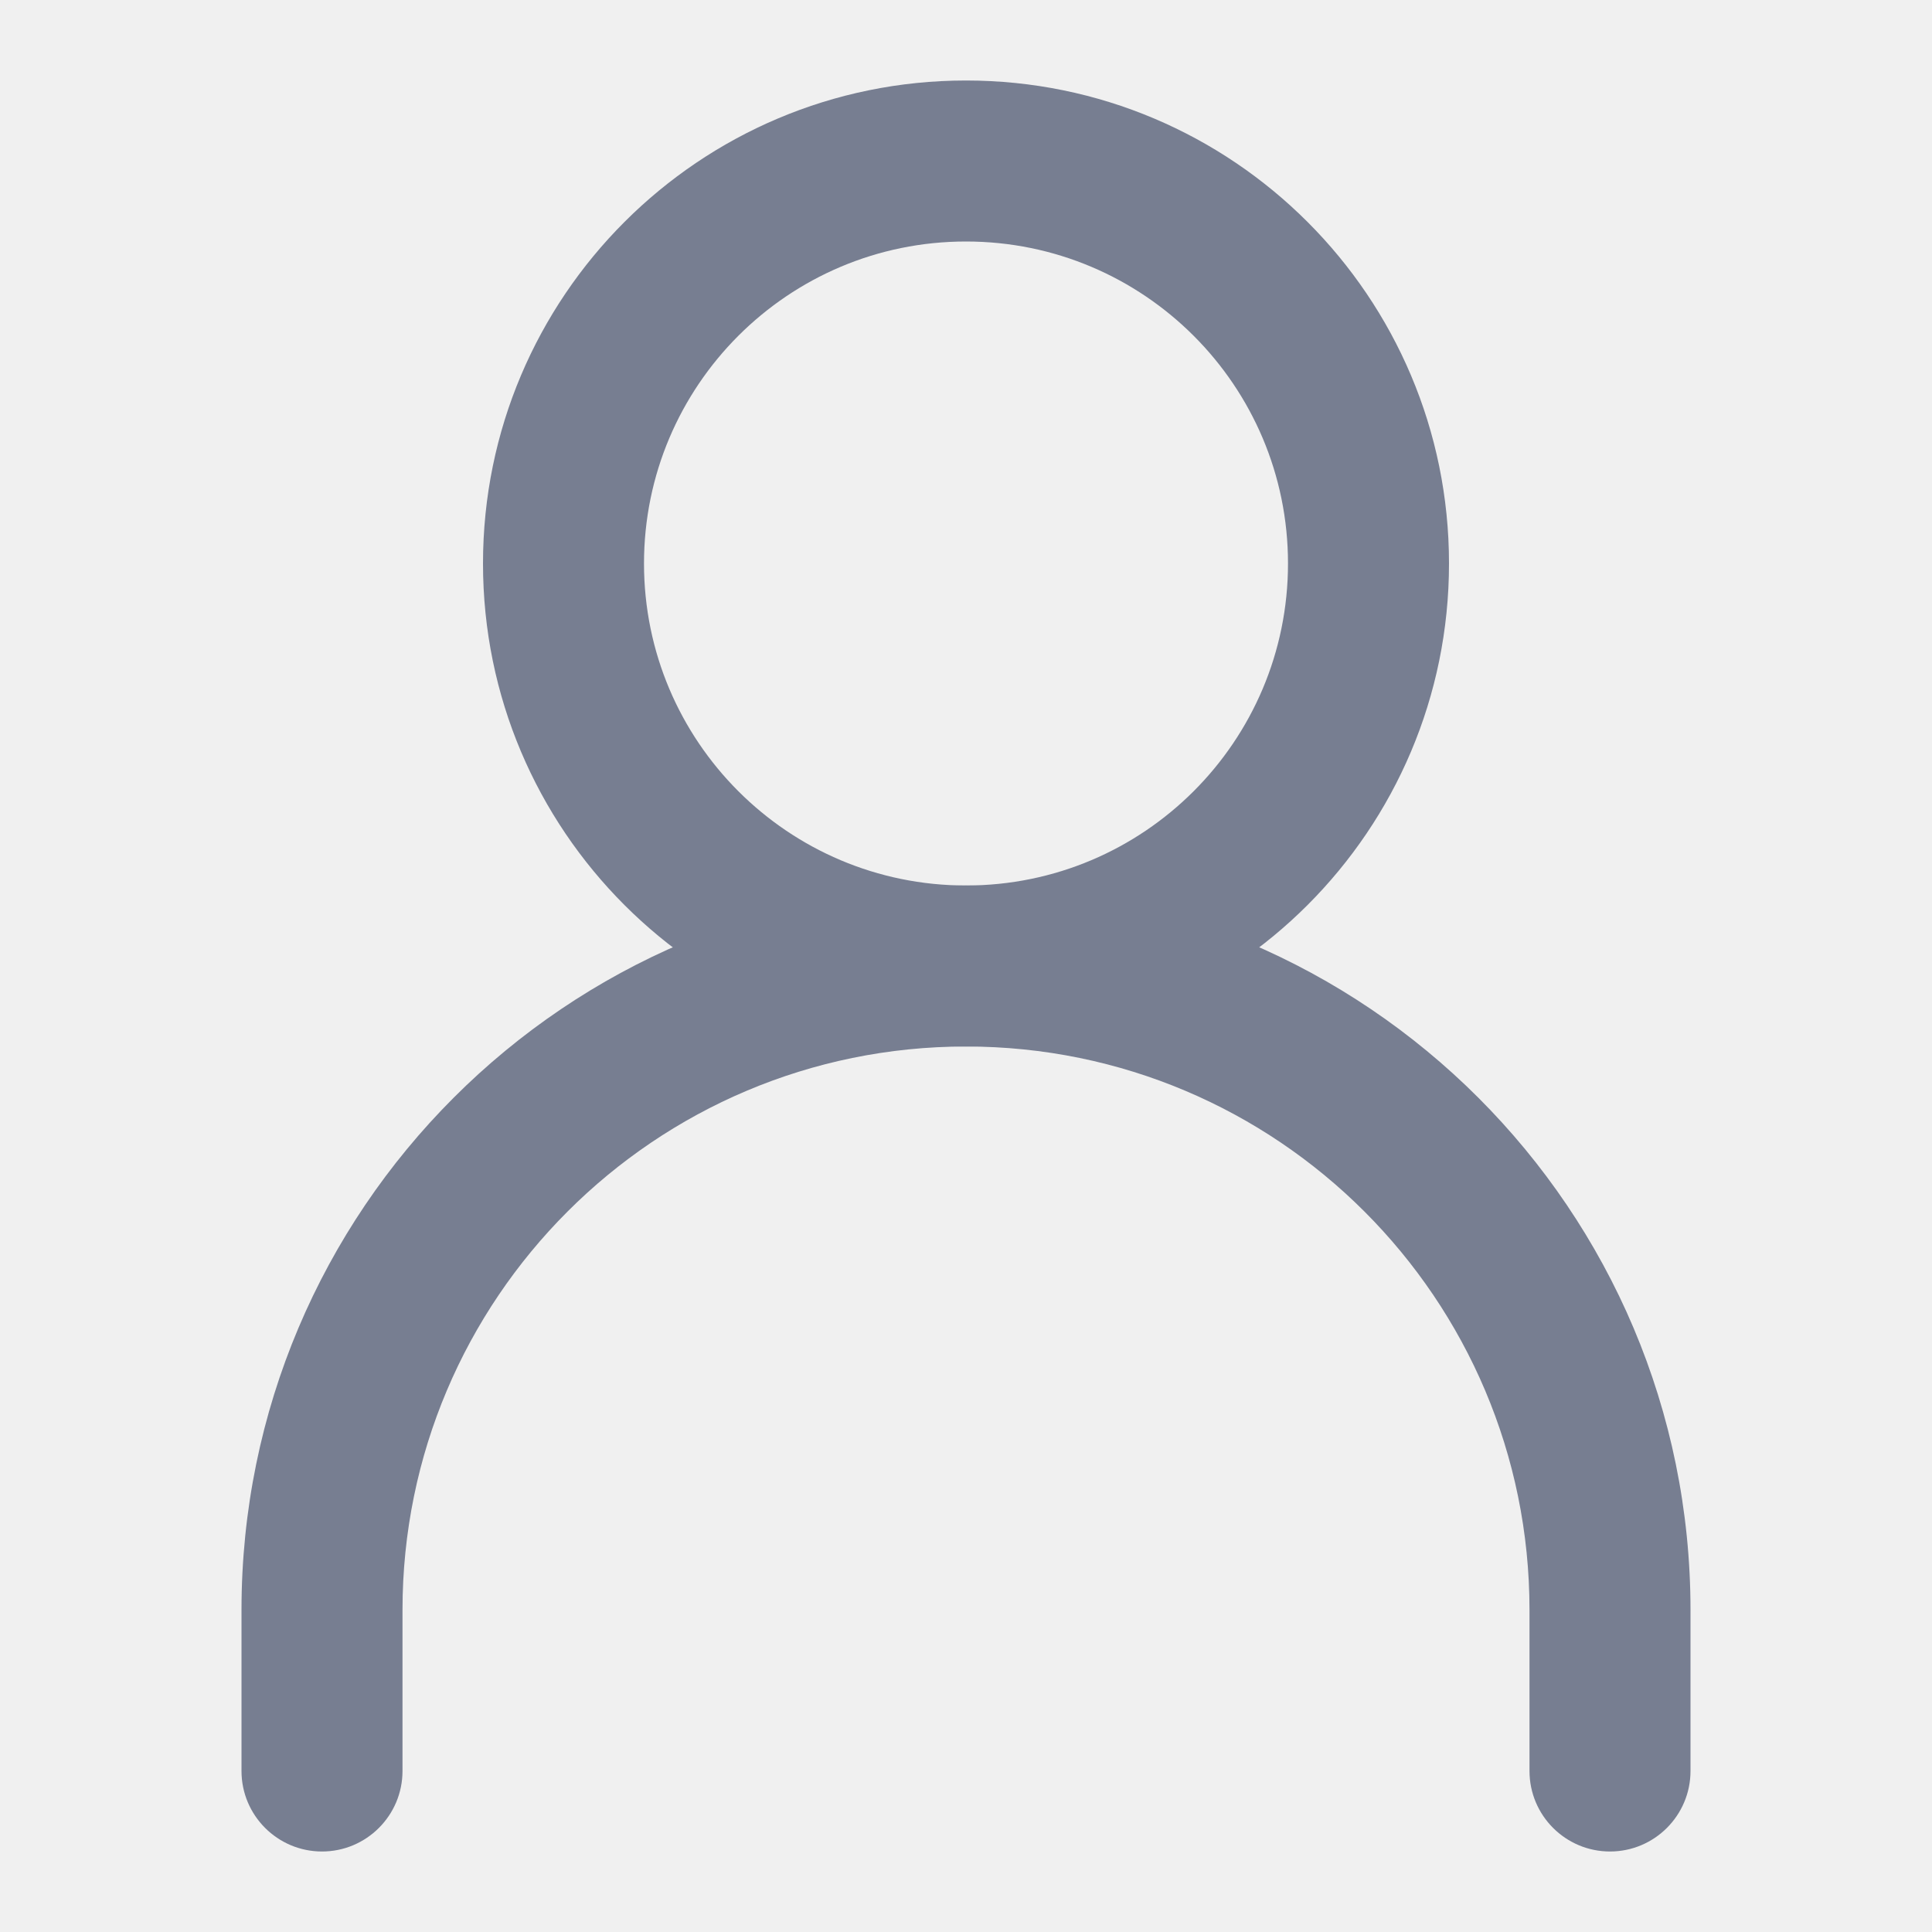
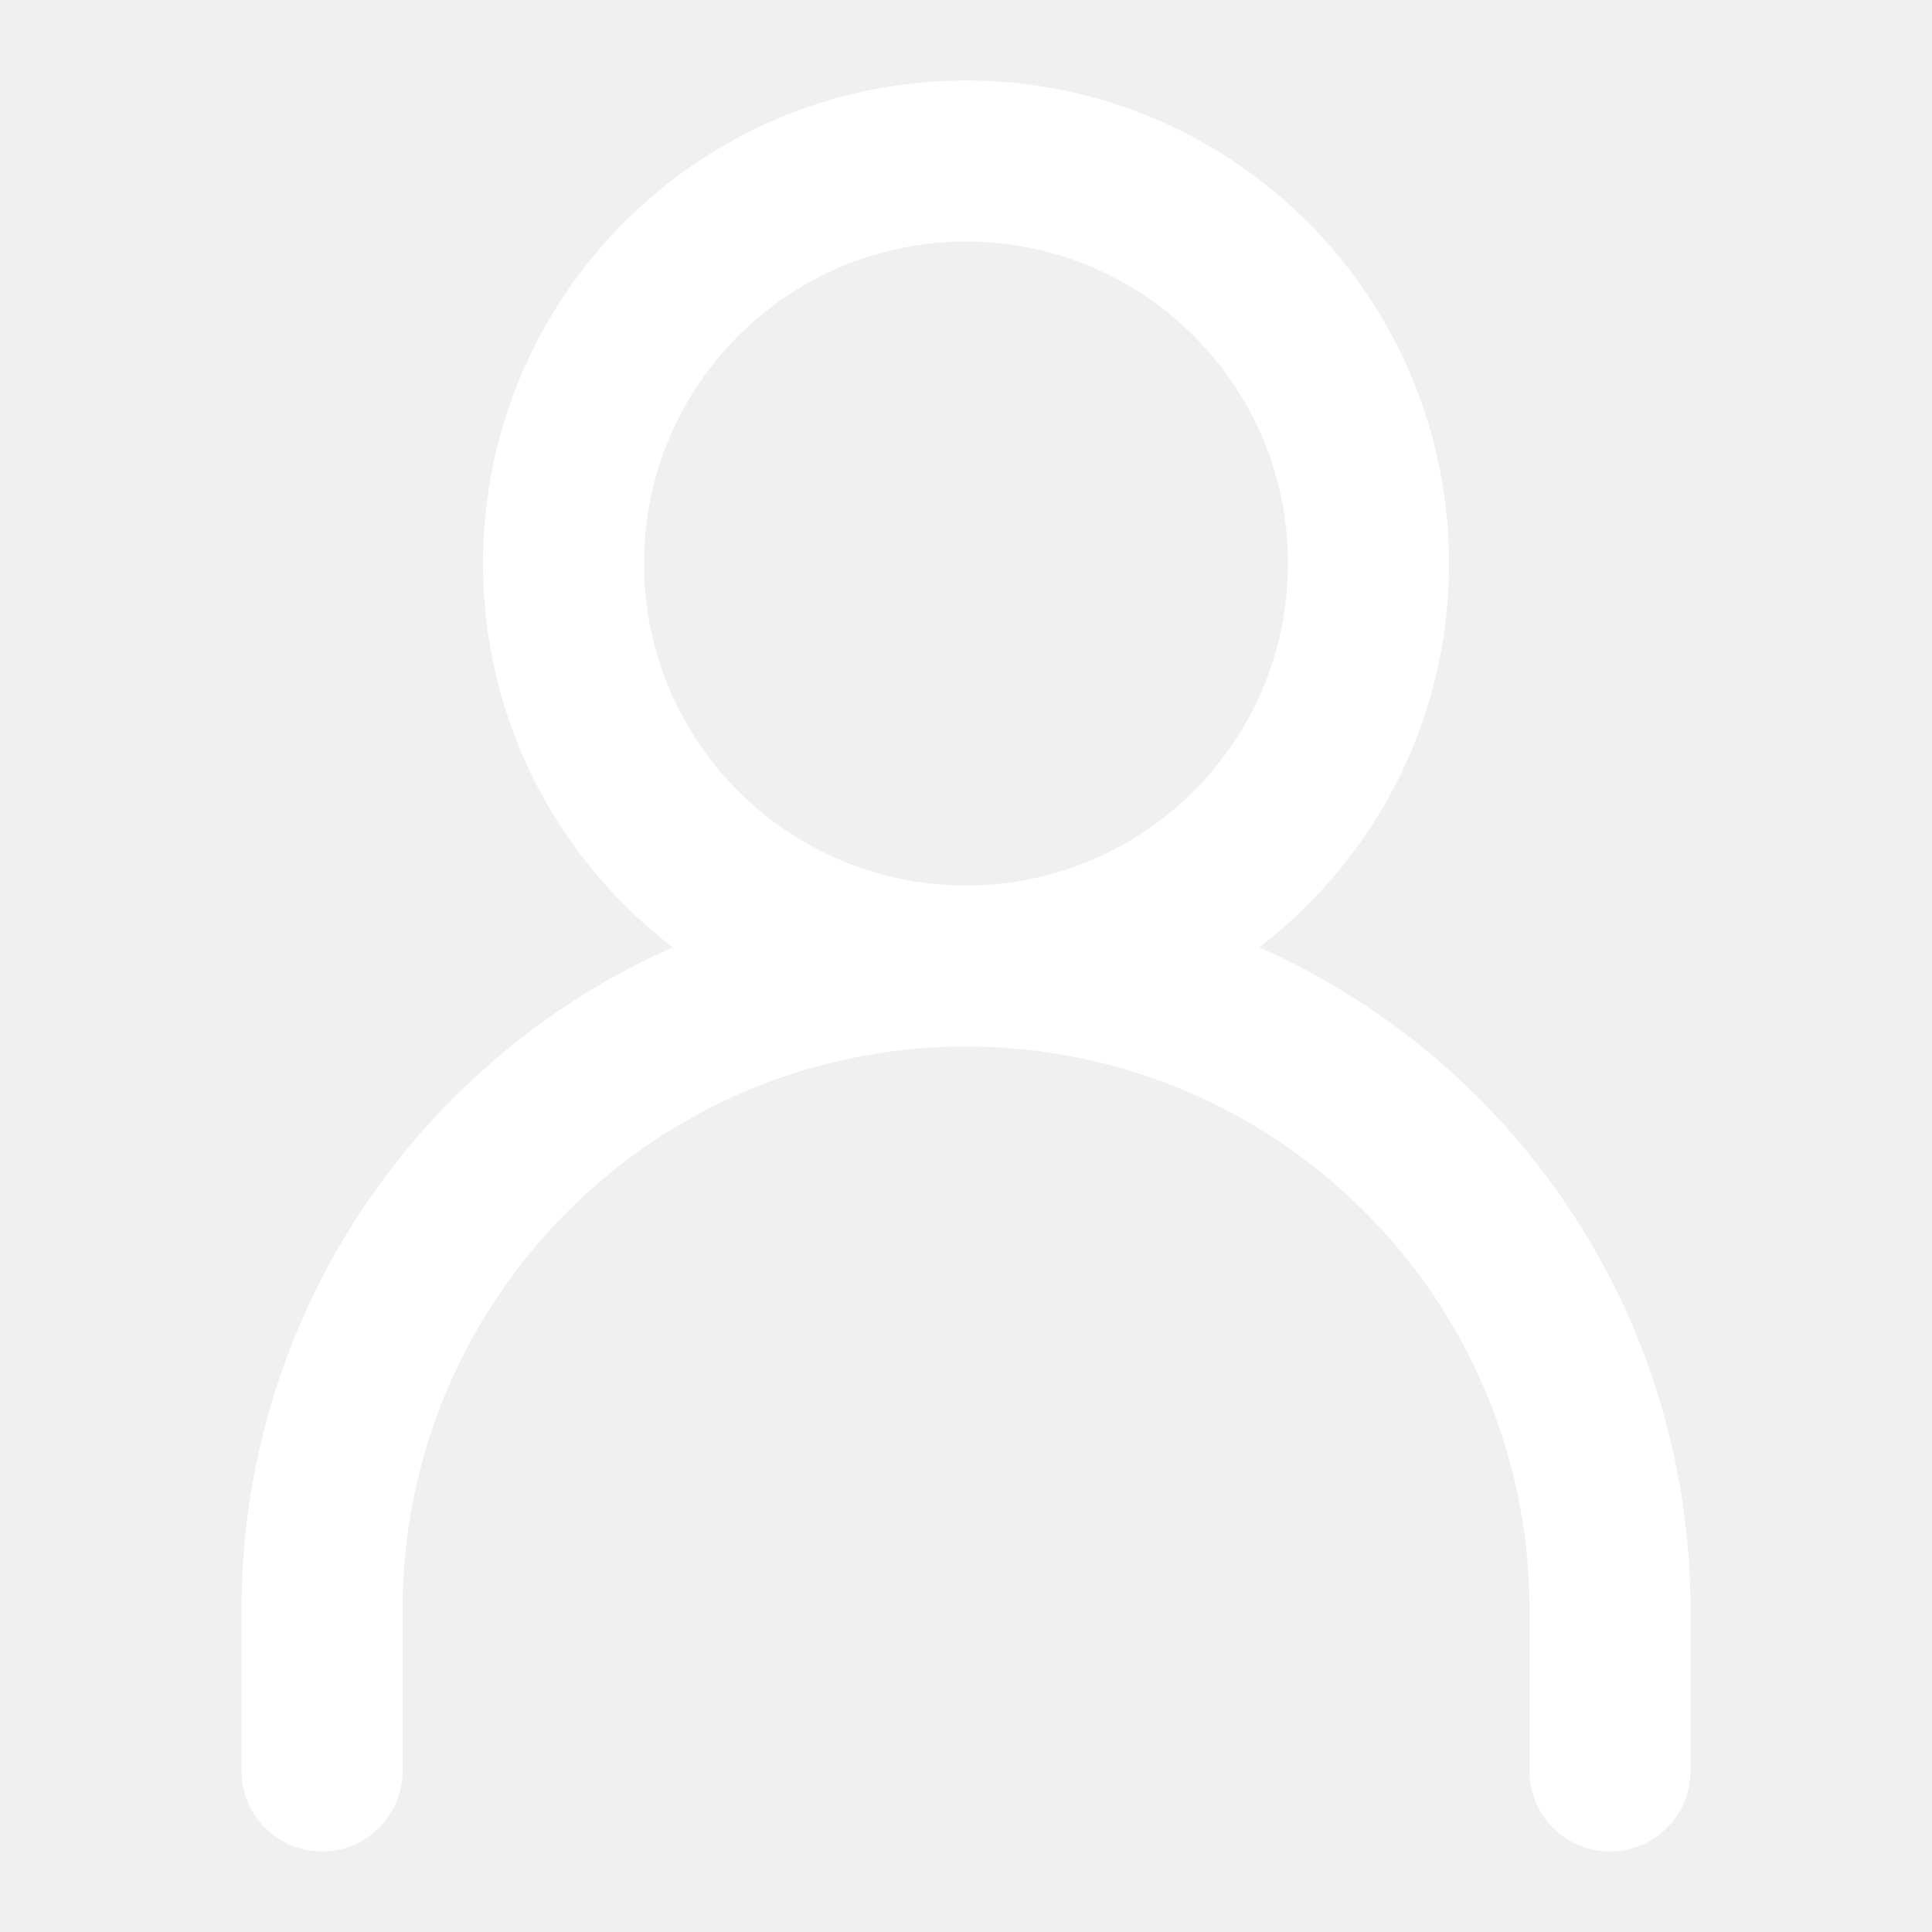
<svg xmlns="http://www.w3.org/2000/svg" width="24" height="24" viewBox="0 0 24 24" fill="none">
-   <path fill-rule="evenodd" clip-rule="evenodd" d="M12 13C8.134 13 5 16.134 5 20V22C5 22.552 4.552 23 4 23C3.448 23 3 22.552 3 22V20C3 15.029 7.029 11 12 11C16.971 11 21 15.029 21 20V22C21 22.552 20.552 23 20 23C19.448 23 19 22.552 19 22V20C19 16.134 15.866 13 12 13Z" fill="#777E91" />
-   <path fill-rule="evenodd" clip-rule="evenodd" d="M12 11C14.209 11 16 9.209 16 7C16 4.791 14.209 3 12 3C9.791 3 8 4.791 8 7C8 9.209 9.791 11 12 11ZM12 13C15.314 13 18 10.314 18 7C18 3.686 15.314 1 12 1C8.686 1 6 3.686 6 7C6 10.314 8.686 13 12 13Z" fill="#777E91" />
+   <path fill-rule="evenodd" clip-rule="evenodd" d="M12 13C8.134 13 5 16.134 5 20V22C5 22.552 4.552 23 4 23C3.448 23 3 22.552 3 22V20C3 15.029 7.029 11 12 11C16.971 11 21 15.029 21 20V22C21 22.552 20.552 23 20 23C19.448 23 19 22.552 19 22V20C19 16.134 15.866 13 12 13Z" fill="white" />
+   <path fill-rule="evenodd" clip-rule="evenodd" d="M12 11C14.209 11 16 9.209 16 7C16 4.791 14.209 3 12 3C9.791 3 8 4.791 8 7C8 9.209 9.791 11 12 11ZM12 13C15.314 13 18 10.314 18 7C18 3.686 15.314 1 12 1C8.686 1 6 3.686 6 7C6 10.314 8.686 13 12 13Z" fill="white" />
</svg>
